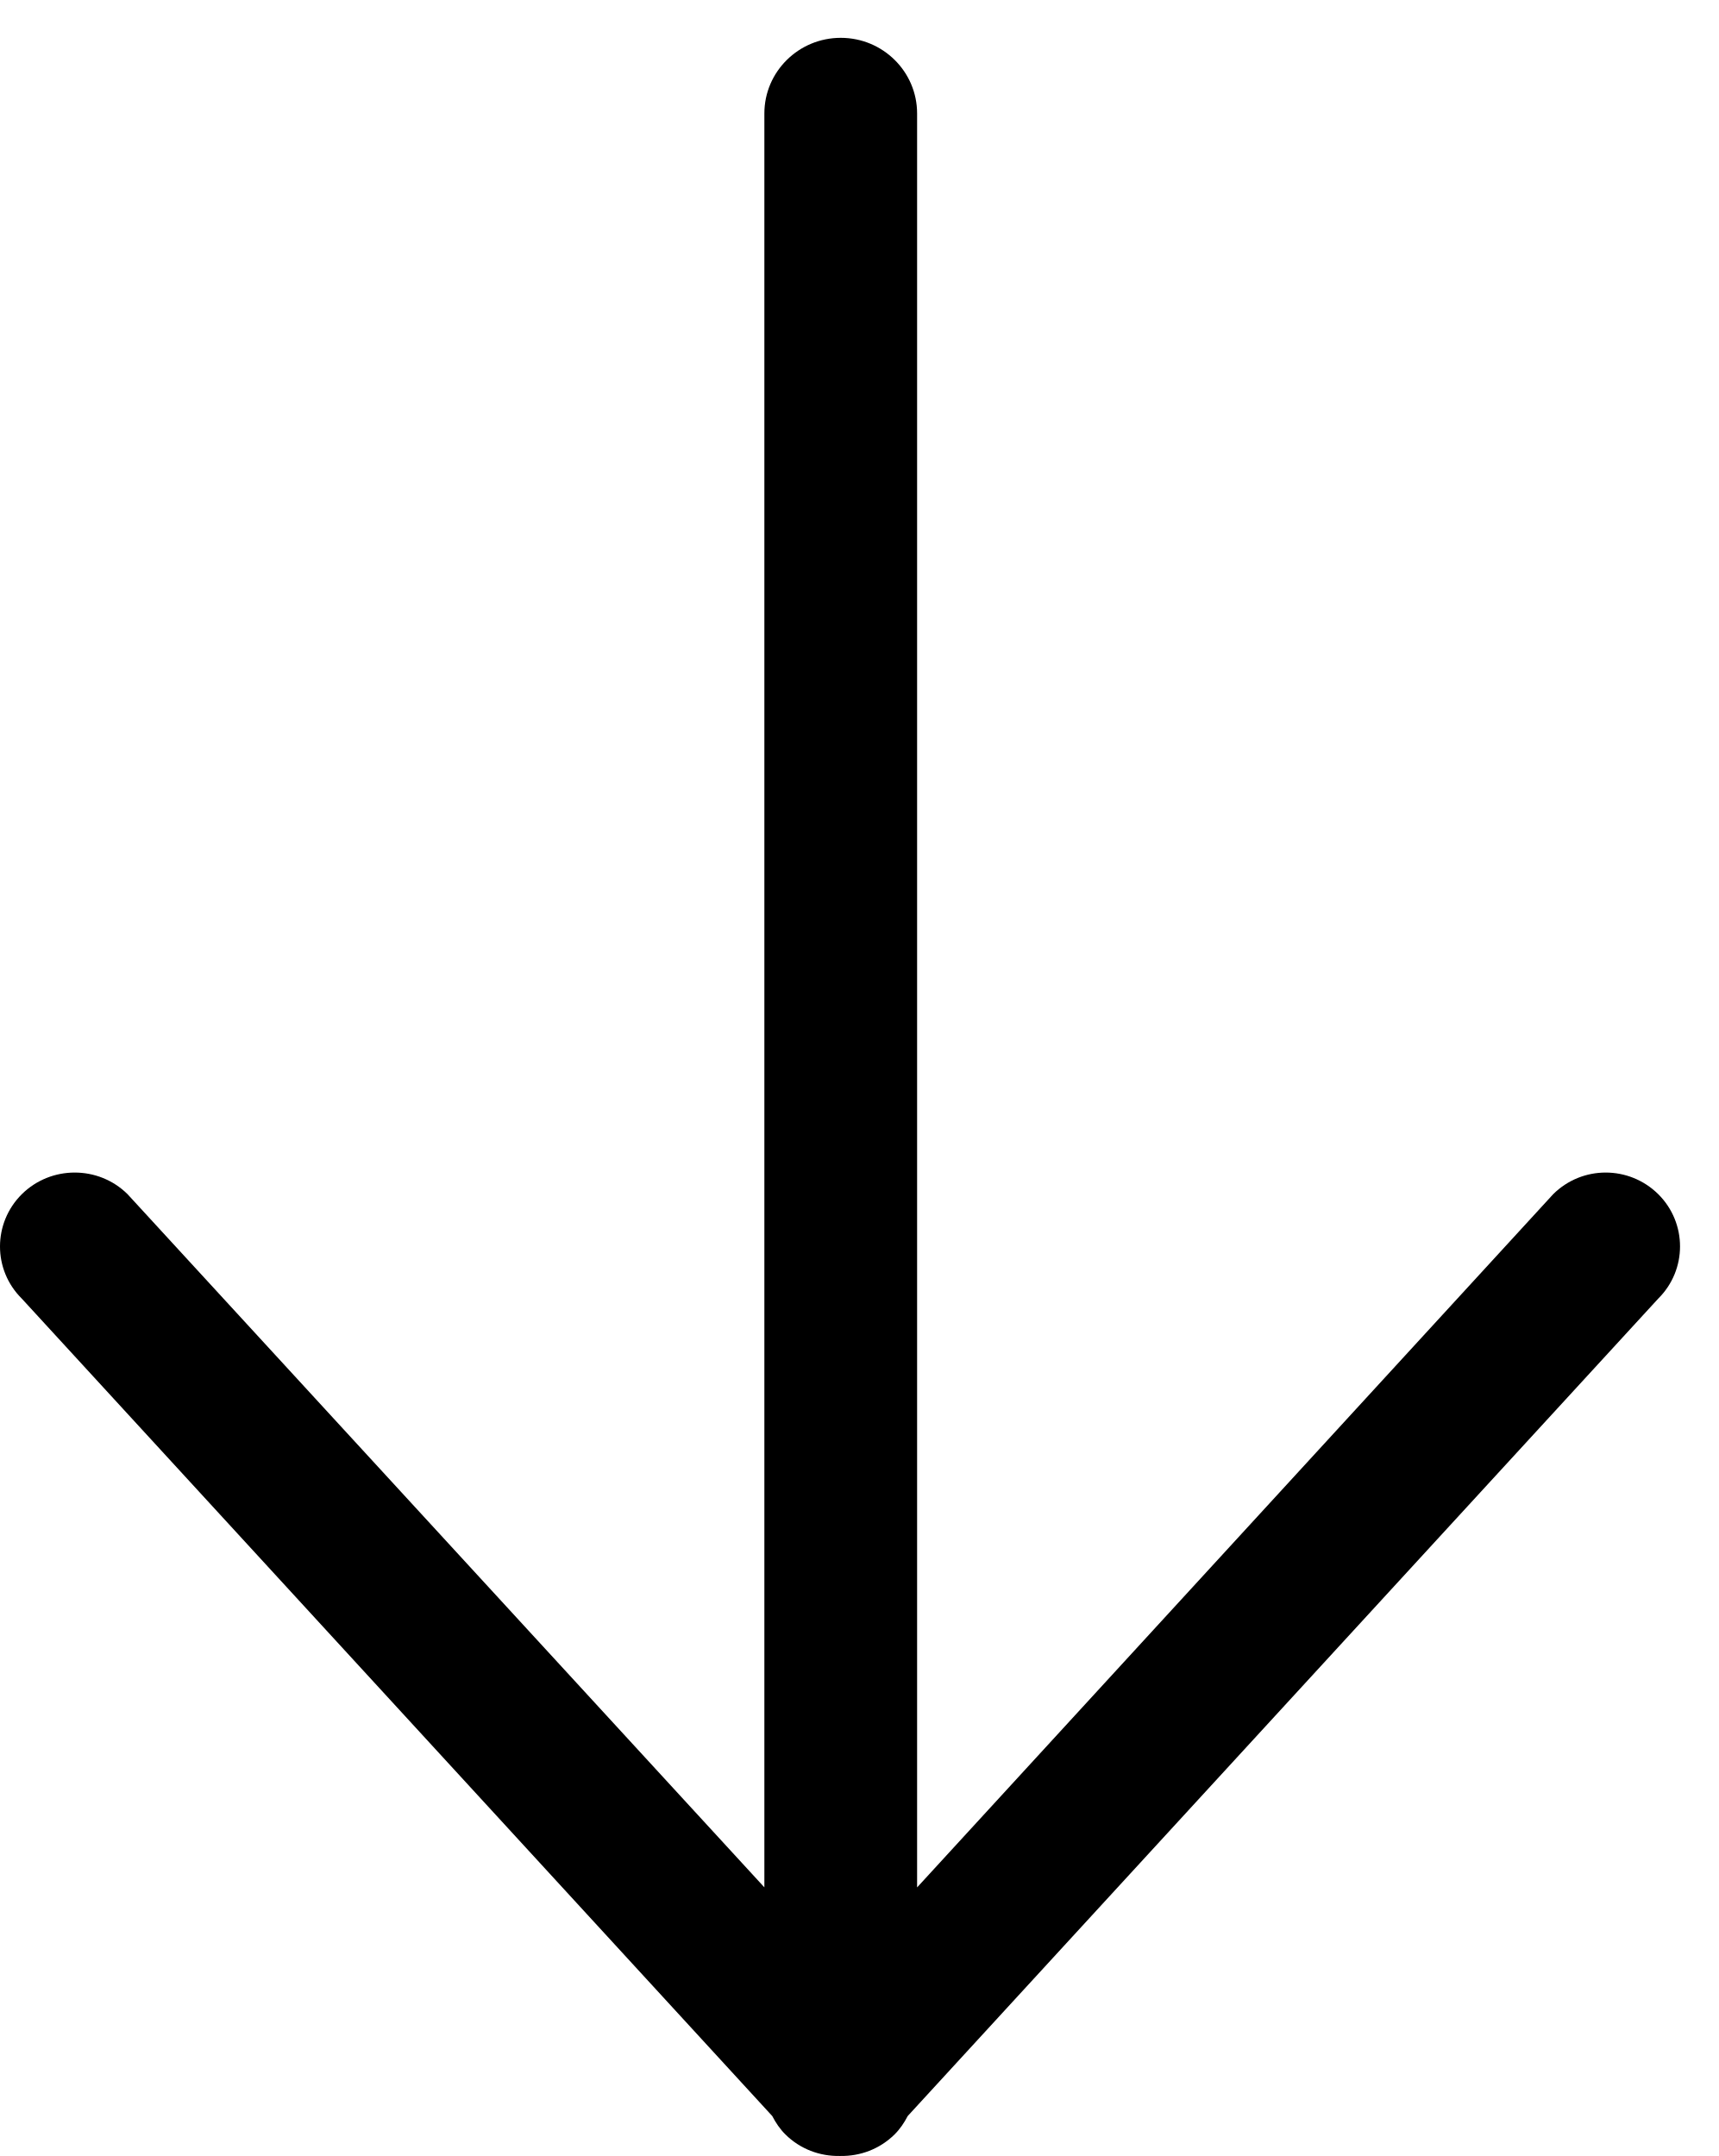
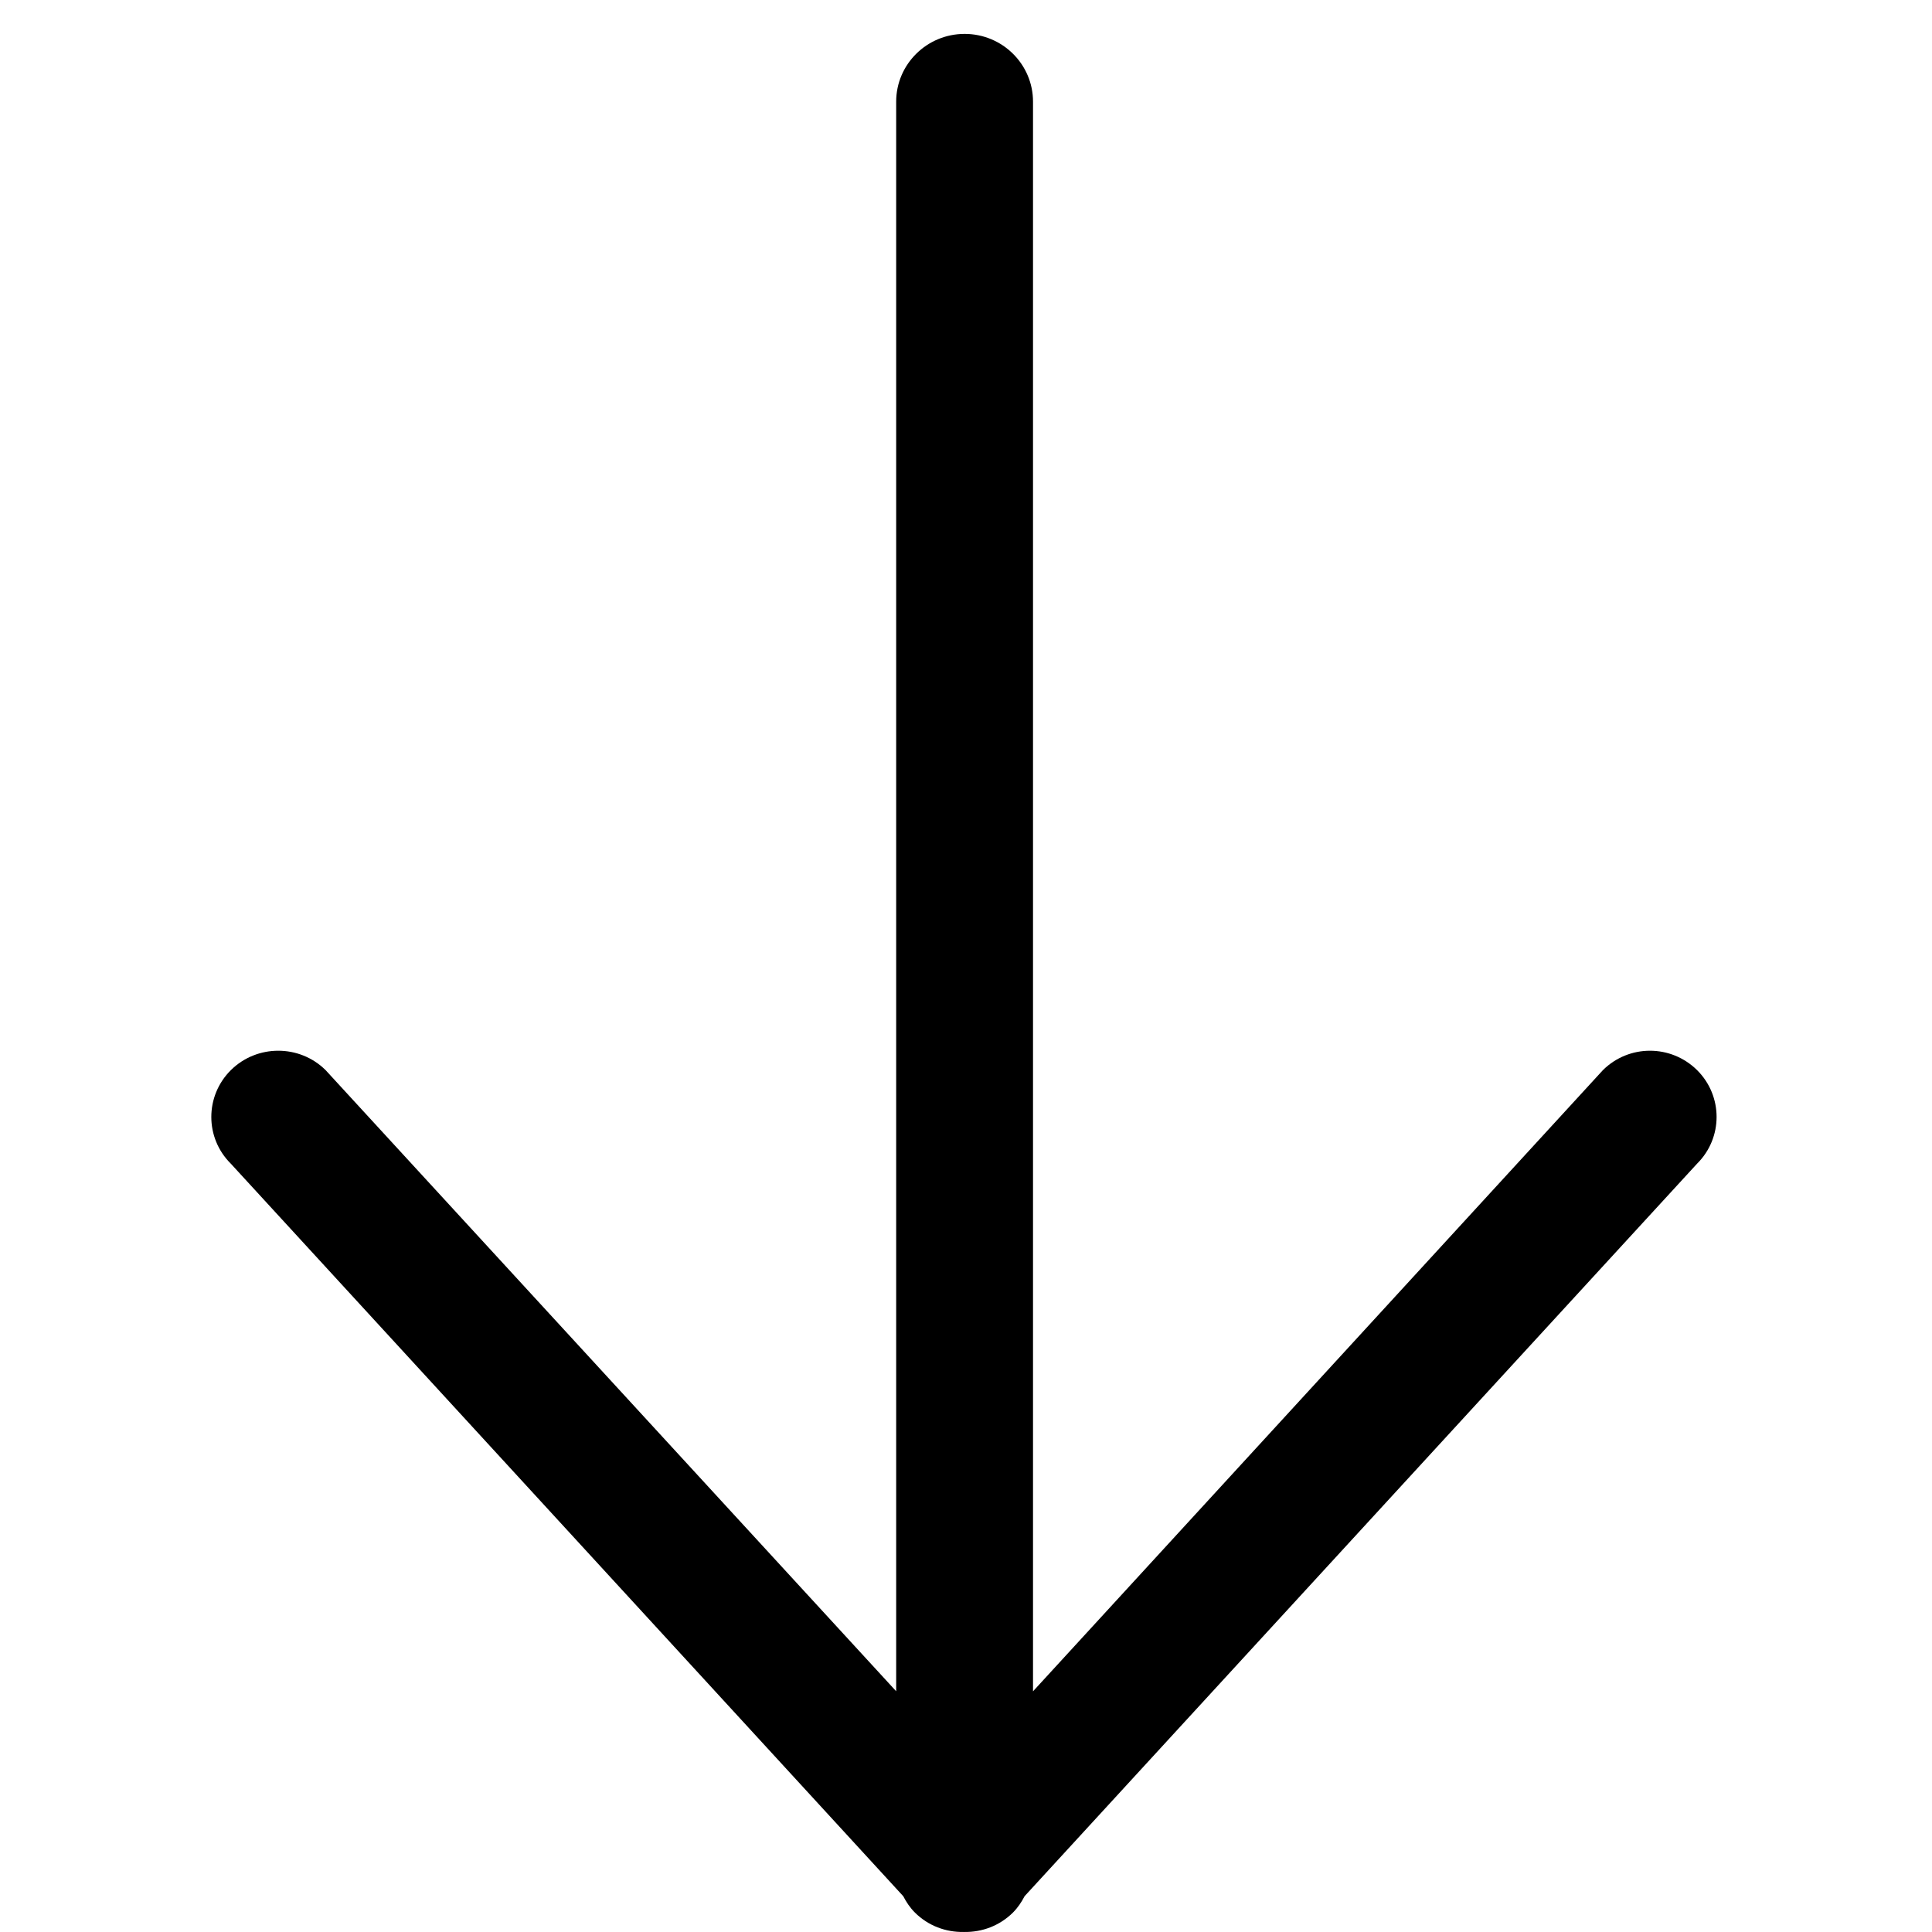
- <svg xmlns="http://www.w3.org/2000/svg" width="51px" height="64px" viewBox="0 0 51 64" version="1.1">
+ <svg xmlns="http://www.w3.org/2000/svg" width="64px" height="64px" viewBox="0 0 64 64" version="1.1">
  <defs />
  <g id="Page-1" stroke="none" stroke-width="1" fill="none" fill-rule="evenodd">
    <g id="arrow-down" fill="#000000">
-       <path d="M54.132,29.187 L1.475,29.187 L22.052,10.285 C22.907,9.421 22.907,8.015 22.052,7.149 C21.195,6.285 19.806,6.283 18.951,7.147 L-5.314,29.421 C-5.51,29.523 -5.696,29.646 -5.86,29.811 C-6.298,30.253 -6.508,30.836 -6.499,31.414 C-6.499,31.419 -6.5,31.425 -6.5,31.431 C-6.5,31.436 -6.499,31.441 -6.499,31.446 C-6.508,32.026 -6.298,32.607 -5.86,33.051 C-5.696,33.216 -5.51,33.339 -5.314,33.441 L18.951,55.717 C19.806,56.58 21.195,56.58 22.052,55.717 C22.907,54.85 22.907,53.464 22.052,52.6 L1.473,33.72 L54.132,33.72 C55.371,33.72 56.377,32.706 56.377,31.454 C56.377,30.204 55.371,29.187 54.132,29.187" id="Imported-Layers-2" transform="translate(25.5, 32) rotate(-90) translate(-25.5, -32) " />
+       <path d="M61.132,29.187 L8.475,29.187 L29.052,10.285 C29.907,9.421 29.907,8.015 29.052,7.149 C28.195,6.285 26.806,6.283 25.951,7.147 L1.686,29.421 C1.49,29.523 1.304,29.646 1.14,29.811 C0.702,30.253 0.492,30.836 0.501,31.414 C0.501,31.419 0.5,31.425 0.5,31.431 C0.5,31.436 0.501,31.441 0.501,31.446 C0.492,32.026 0.702,32.607 1.14,33.051 C1.304,33.216 1.49,33.339 1.686,33.441 L25.951,55.717 C26.806,56.58 28.195,56.58 29.052,55.717 C29.907,54.85 29.907,53.464 29.052,52.6 L8.473,33.72 L61.132,33.72 C62.371,33.72 63.377,32.706 63.377,31.454 C63.377,30.204 62.371,29.187 61.132,29.187" id="Imported-Layers-2" transform="translate(32.5, 32) rotate(-90) translate(-32.5, -32) " />
    </g>
  </g>
</svg>
